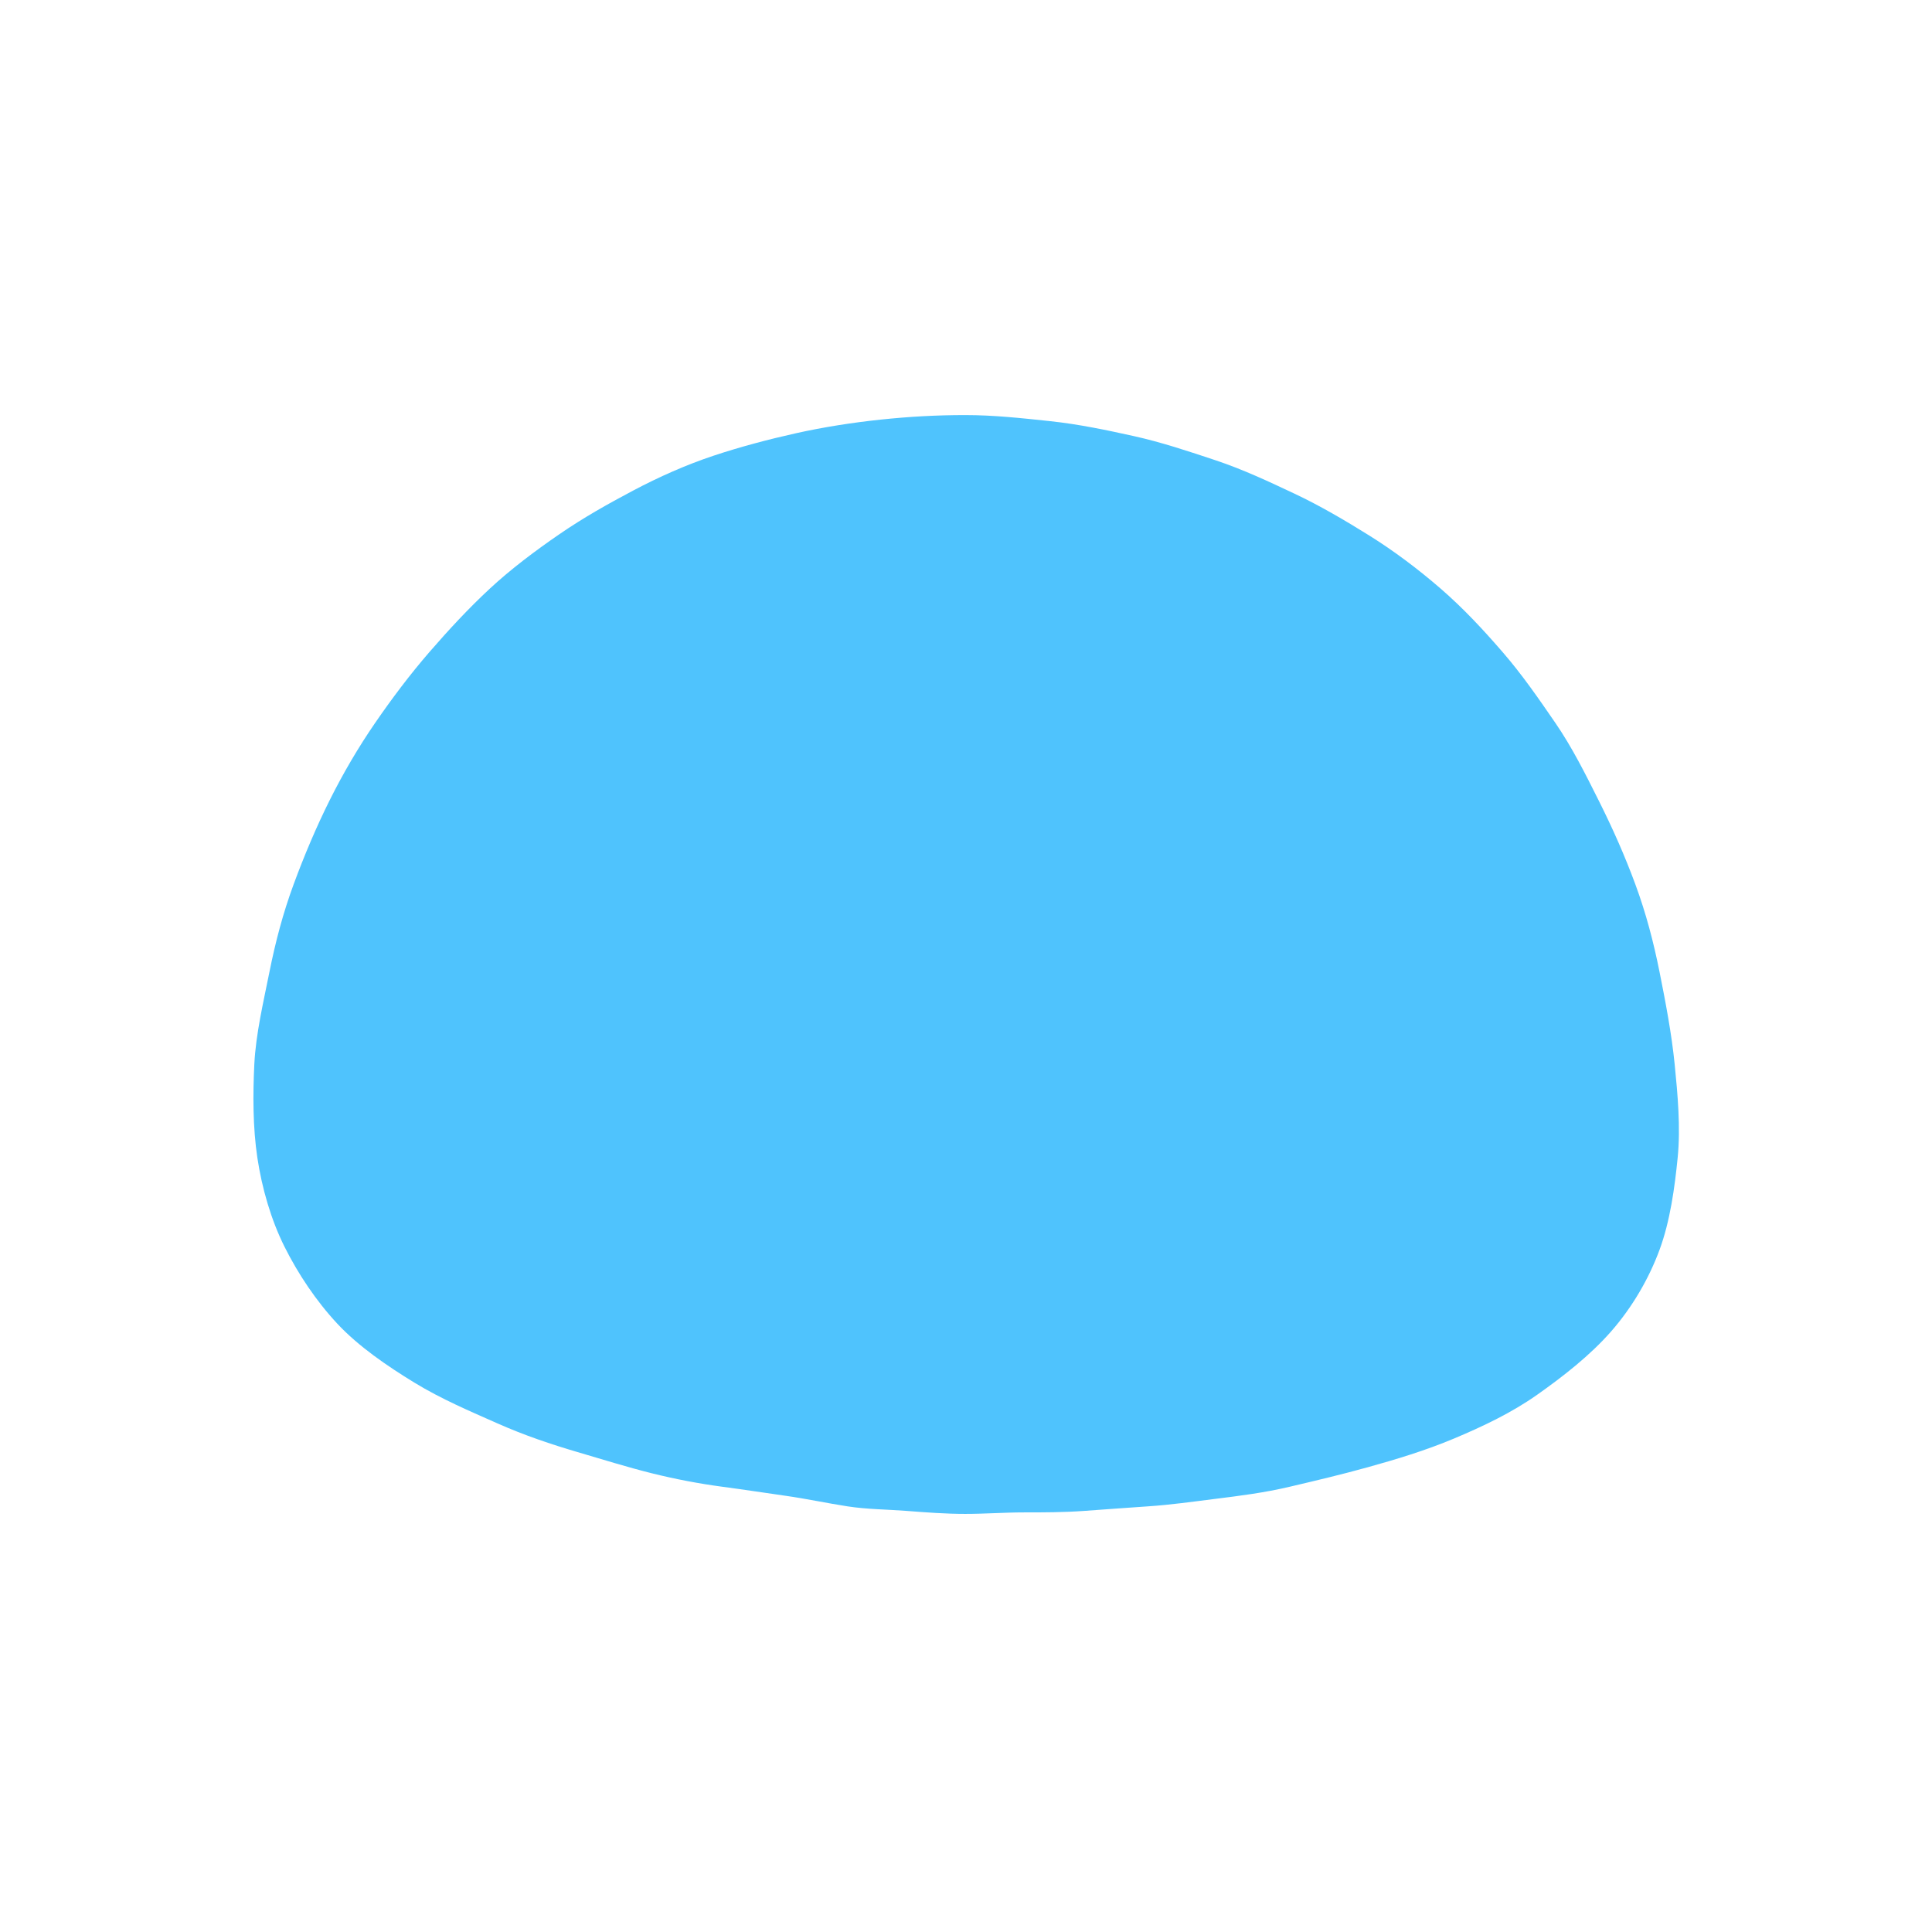
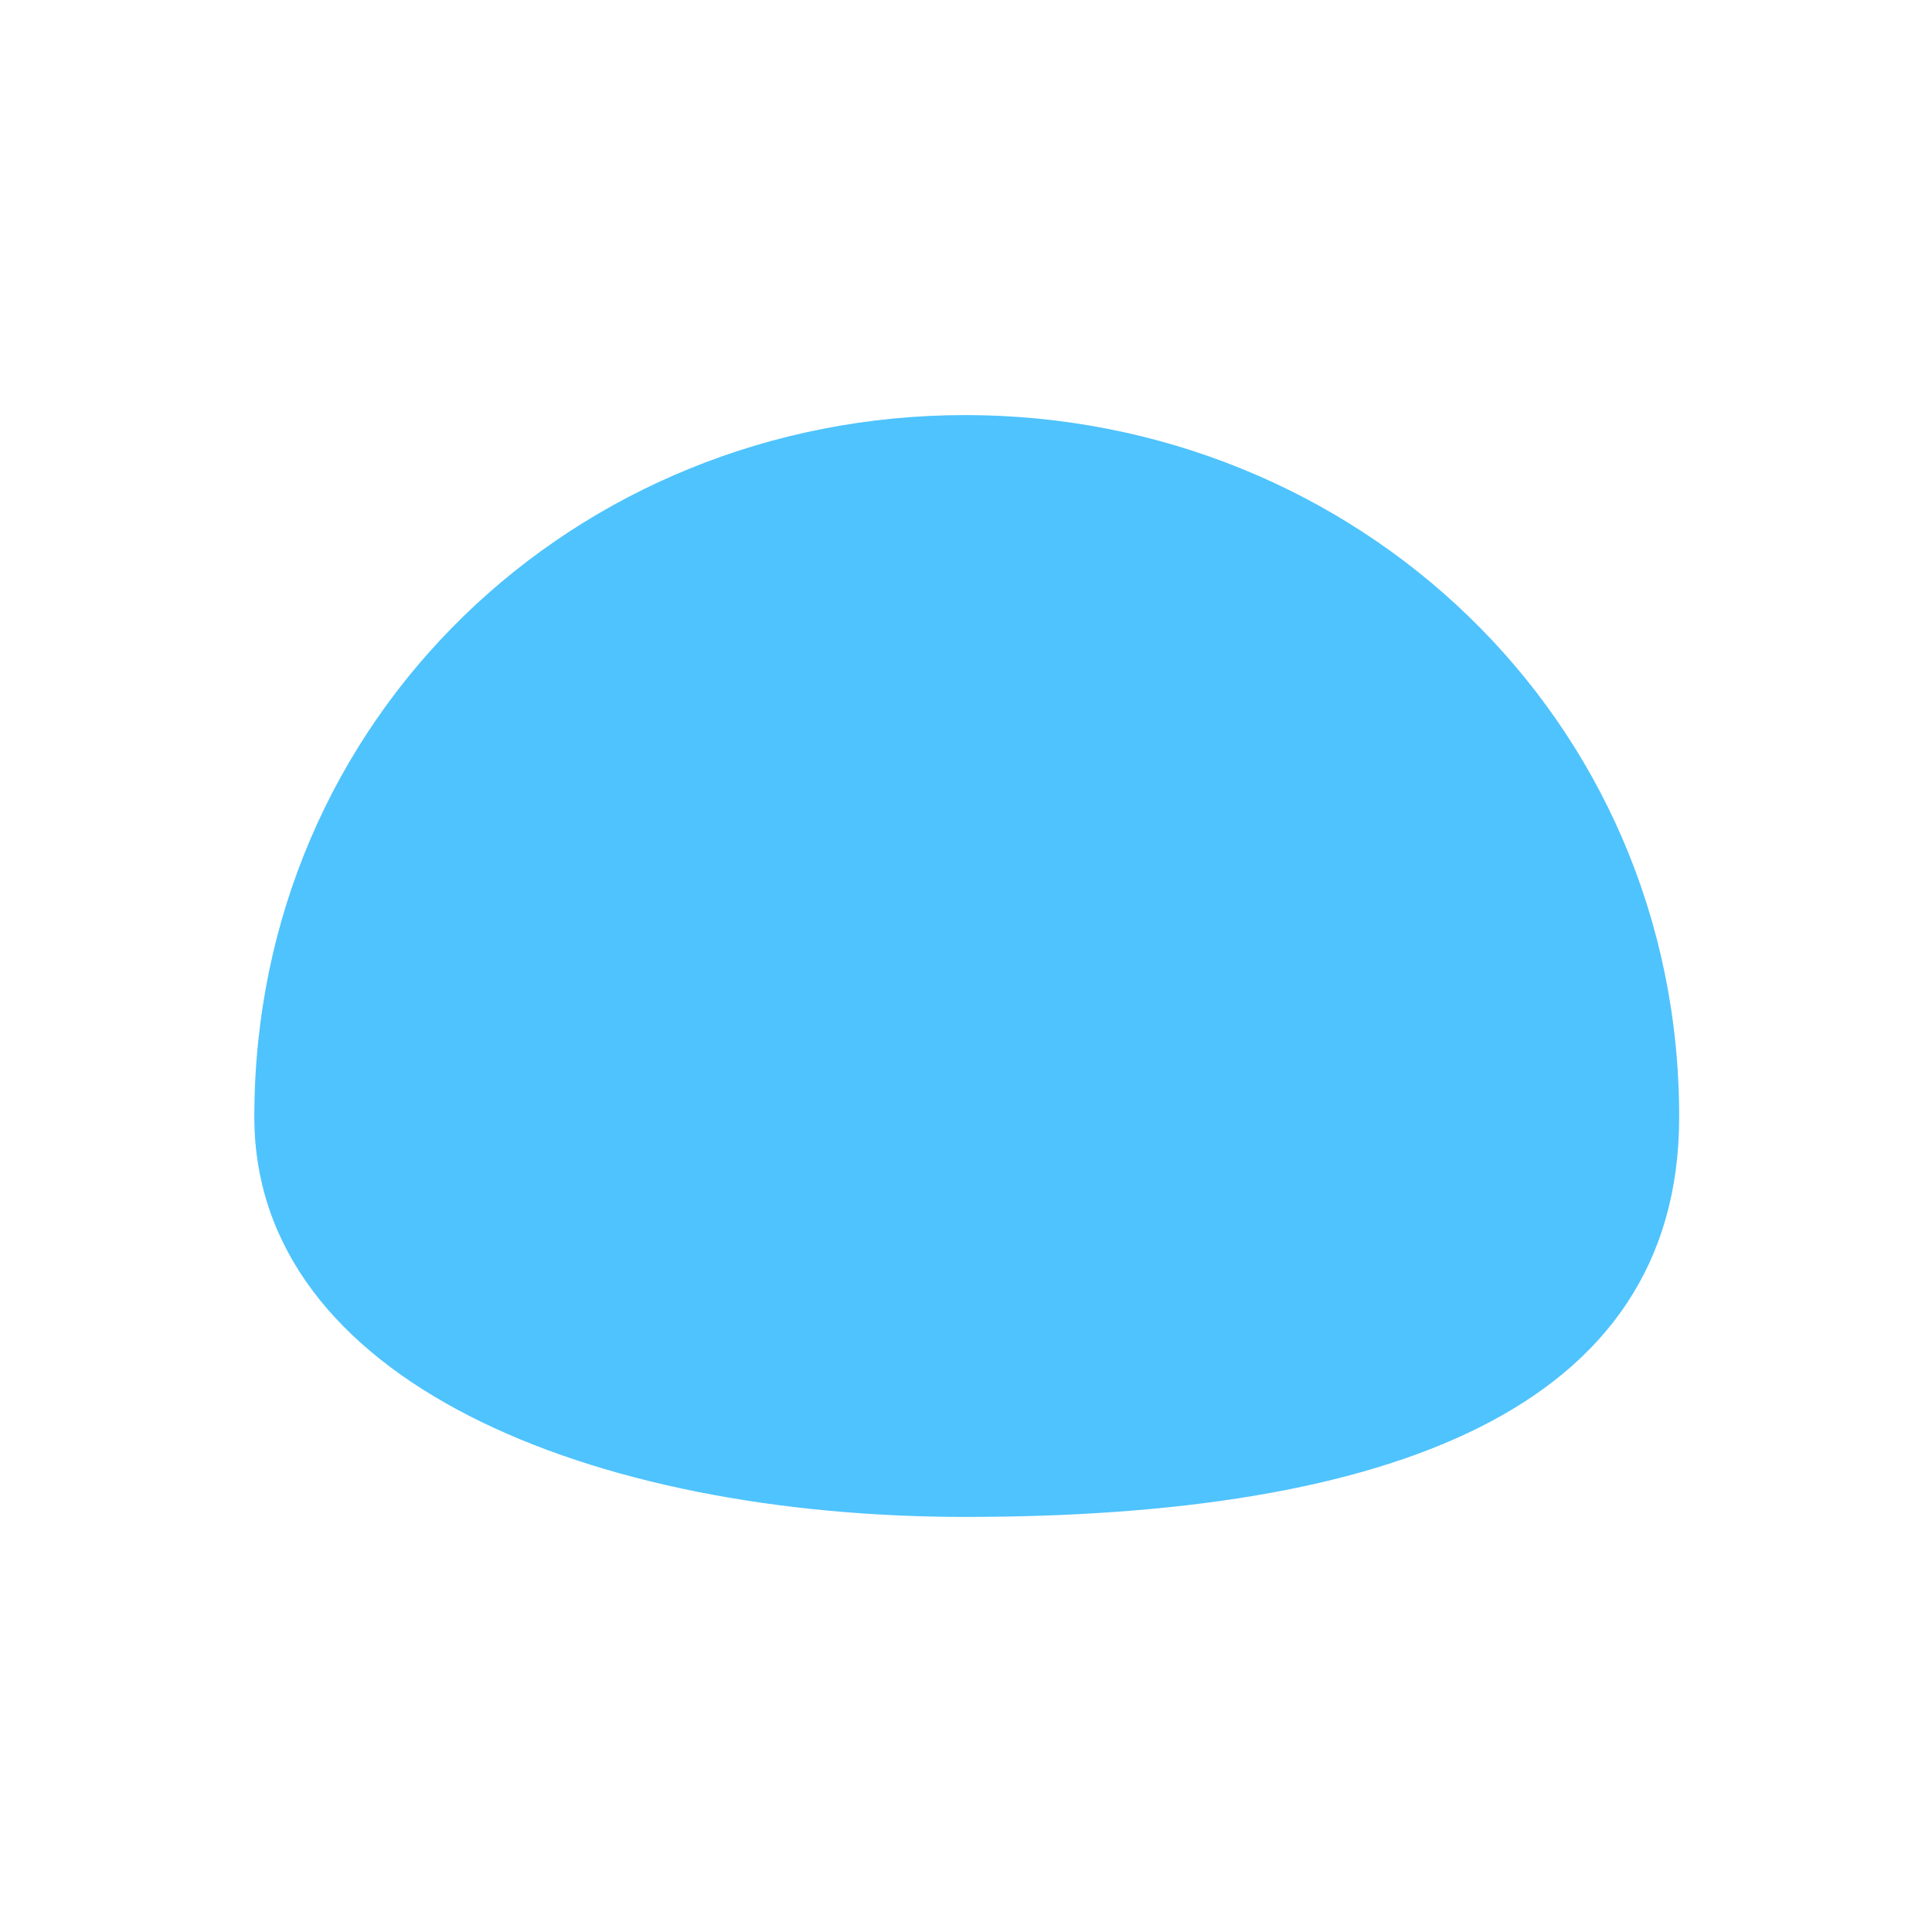
<svg xmlns="http://www.w3.org/2000/svg" viewBox="0 0 1024 1024">
-   <path transform="translate(102 116) scale(.8)" fill="#4fc3fd" d="M982 560C984 580 986 602 984 622C982 642 979 664 972 683C965 702 954 721 940 737C926 753 908 767 891 779C874 791 855 800 836 808C817 816 797 822 779 827C761 832 744 836 727 840C710 844 694 846 678 848C662 850 648 852 633 853C618 854 605 855 591 856C577 857 564 857 551 857C538 857 525 858 512 858C499 858 486 857 473 856C460 855 447 855 434 853C421 851 407 848 393 846C379 844 366 842 351 840C336 838 320 835 304 831C288 827 272 822 255 817C238 812 220 806 202 798C184 790 165 782 147 771C129 760 110 747 96 732C82 717 70 699 61 681C52 663 46 642 43 622C40 602 40 580 41 560C42 540 47 519 51 499C55 479 60 460 67 441C74 422 82 403 91 385C100 367 110 350 121 334C132 318 144 302 157 287C170 272 183 258 197 245C211 232 227 220 243 209C259 198 275 189 292 180C309 171 327 163 345 157C363 151 382 146 400 142C418 138 437 135 456 133C475 131 493 130 512 130C531 130 549 132 568 134C587 136 606 140 624 144C642 148 660 154 678 160C696 166 713 174 730 182C747 190 764 200 780 210C796 220 812 232 827 245C842 258 855 272 868 287C881 302 892 318 903 334C914 350 923 368 932 386C941 404 949 422 956 441C963 460 968 479 972 499C976 519 980 540 982 560Z" />
+   <path fill="#4fc3fd" d="M511.6 220C718 220 890 380 890 592C890 748 734 804 511.6 804C313.2 804 134.8 732 134.8 592C134.8 380 305.2 220 511.6 220Z" />
</svg>
